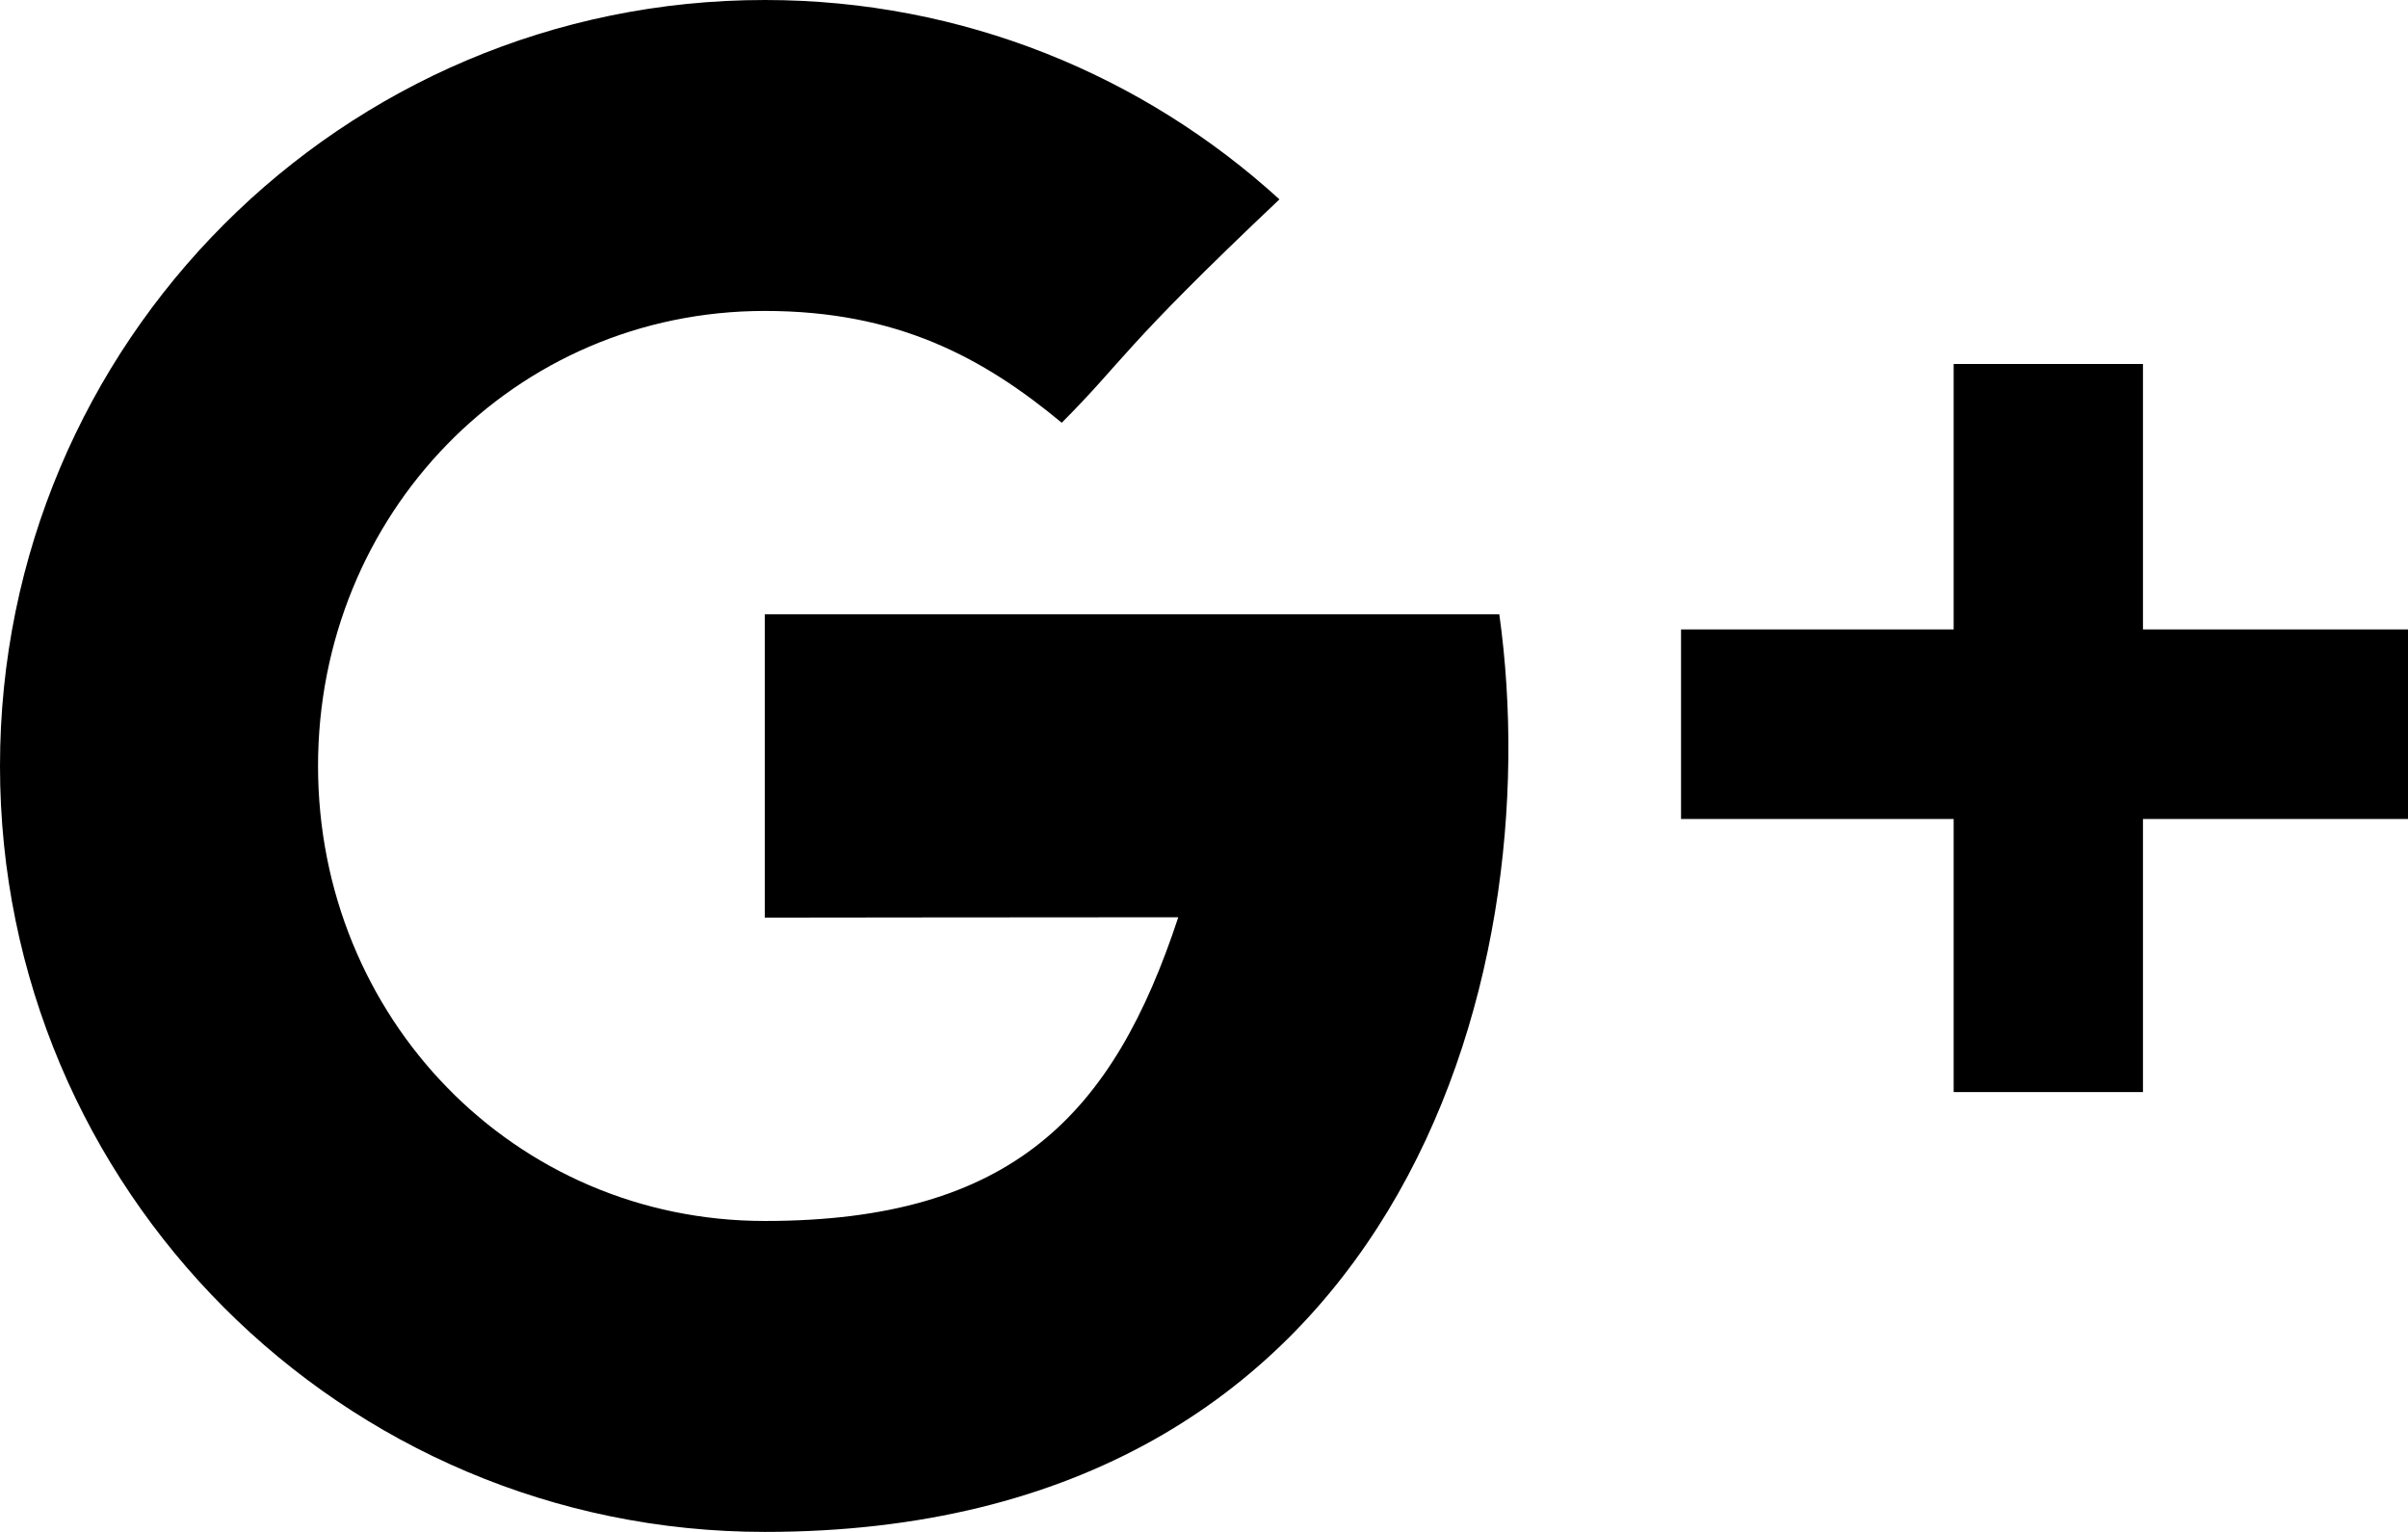
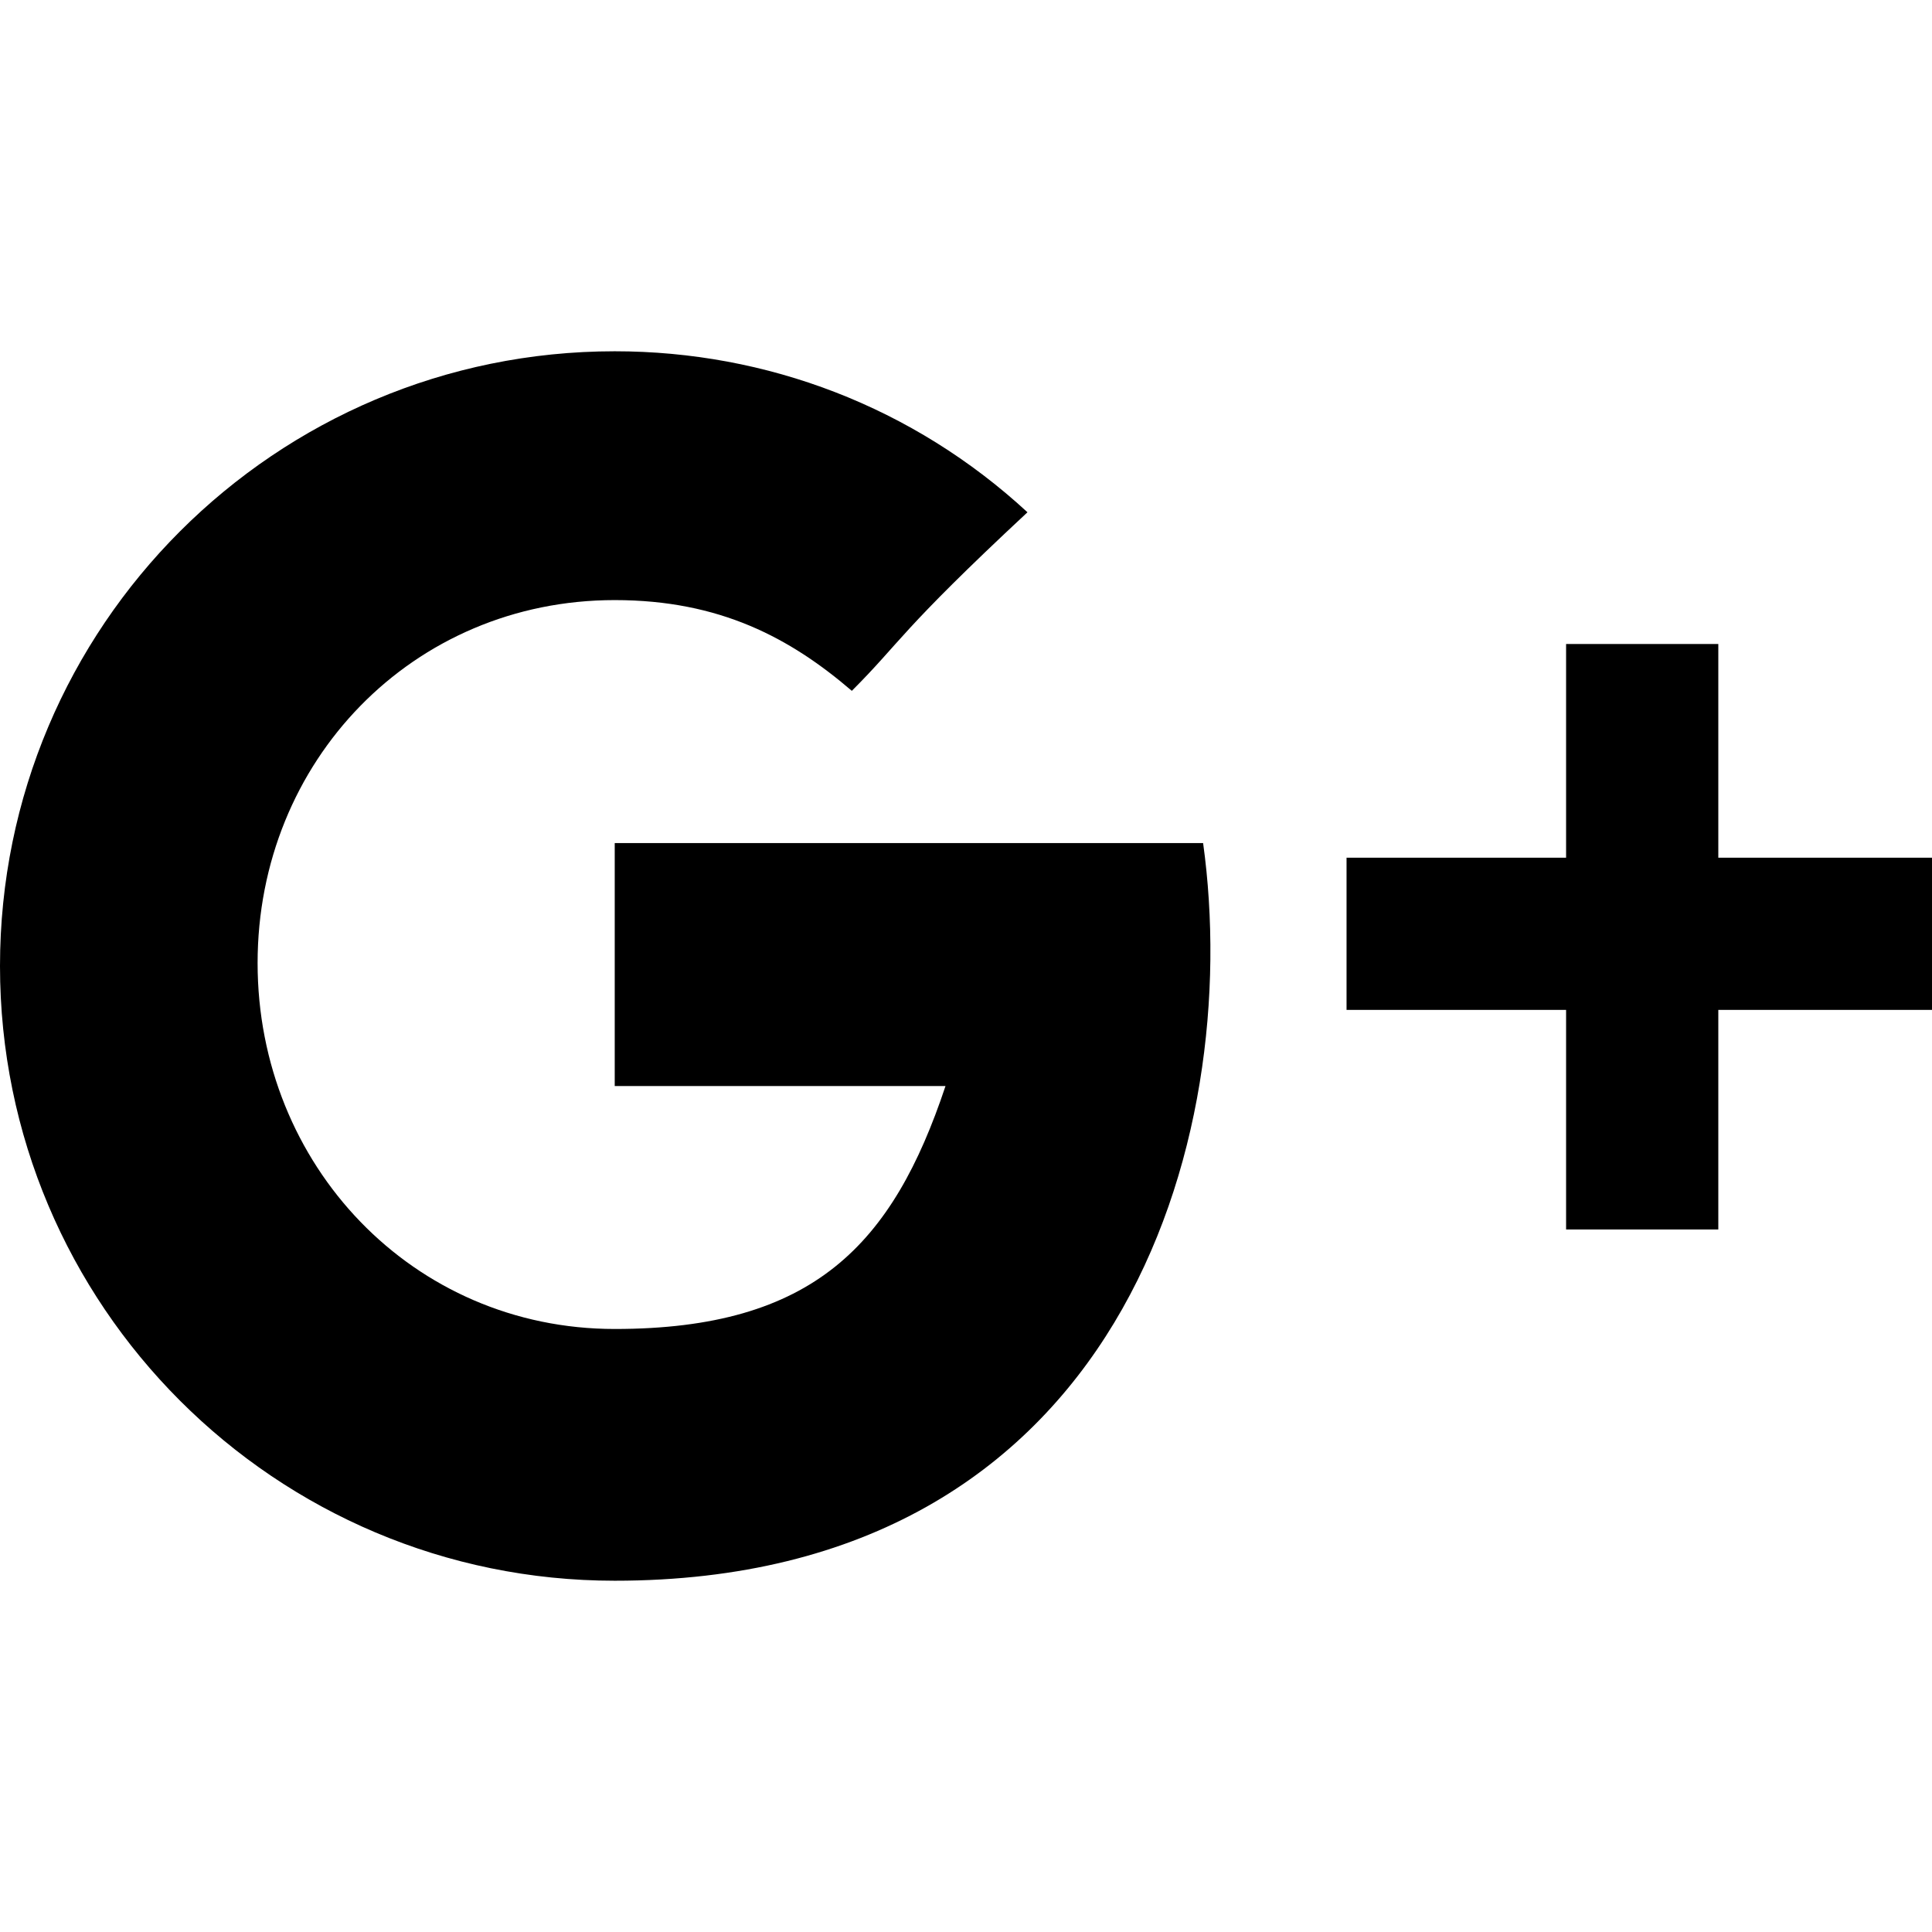
- <svg xmlns="http://www.w3.org/2000/svg" width="66px" height="42px" viewBox="0 0 66 42" version="1.1">
-   <defs />
-   <g id="Icons" stroke="none" stroke-width="1" fill="none" fill-rule="evenodd">
-     <g id="Black" transform="translate(-391, -163)" fill="#000000">
-       <path d="M449.736,180.257 L449.736,172.98 L444.547,172.98 L444.547,180.257 L437.075,180.257 L437.075,185.455 L444.547,185.455 L444.547,192.941 L449.736,192.941 L449.736,185.455 L457,185.455 L457,180.257 L449.736,180.257 L449.736,180.257 Z M411.962,179.842 L411.962,188.158 C411.962,188.158 420.016,188.148 423.295,188.148 C421.519,193.539 418.758,196.475 411.962,196.475 C405.085,196.475 399.717,190.89 399.717,184 C399.717,177.11 405.085,171.525 411.962,171.525 C415.598,171.525 417.947,172.805 420.101,174.59 C421.825,172.862 421.681,172.616 426.068,168.466 C422.344,165.07 417.395,163 411.962,163 C400.385,163 391,172.402 391,184 C391,195.598 400.385,205 411.962,205 C429.267,205 433.497,189.905 432.094,179.842 L411.962,179.842 L411.962,179.842 Z" id="GooglePlus" />
-     </g>
-   </g>
+ <svg xmlns="http://www.w3.org/2000/svg" version="1.1" id="Layer_1" x="0px" y="0px" viewBox="0 0 66 66" style="enable-background:new 0 0 66 66;" xml:space="preserve">
+   <path d="M58.7,29.3V22h-5.2v7.3h-7.5v5.2h7.5v7.5h5.2v-7.5H66v-5.2H58.7z M21,28.8v8.3c0,0,8.1,0,11.3,0c-1.8,5.4-4.5,8.3-11.3,8.3  c-6.9,0-12.2-5.6-12.2-12.5S14.1,20.5,21,20.5c3.6,0,6,1.3,8.1,3.1c1.7-1.7,1.6-2,6-6.1C31.2,13.9,26.2,12,21,12C9.4,12,0,21.4,0,33  s9.4,21,21,21c17.3,0,21.5-15.1,20.1-25.2C41.1,28.8,21,28.8,21,28.8z" />
</svg>
